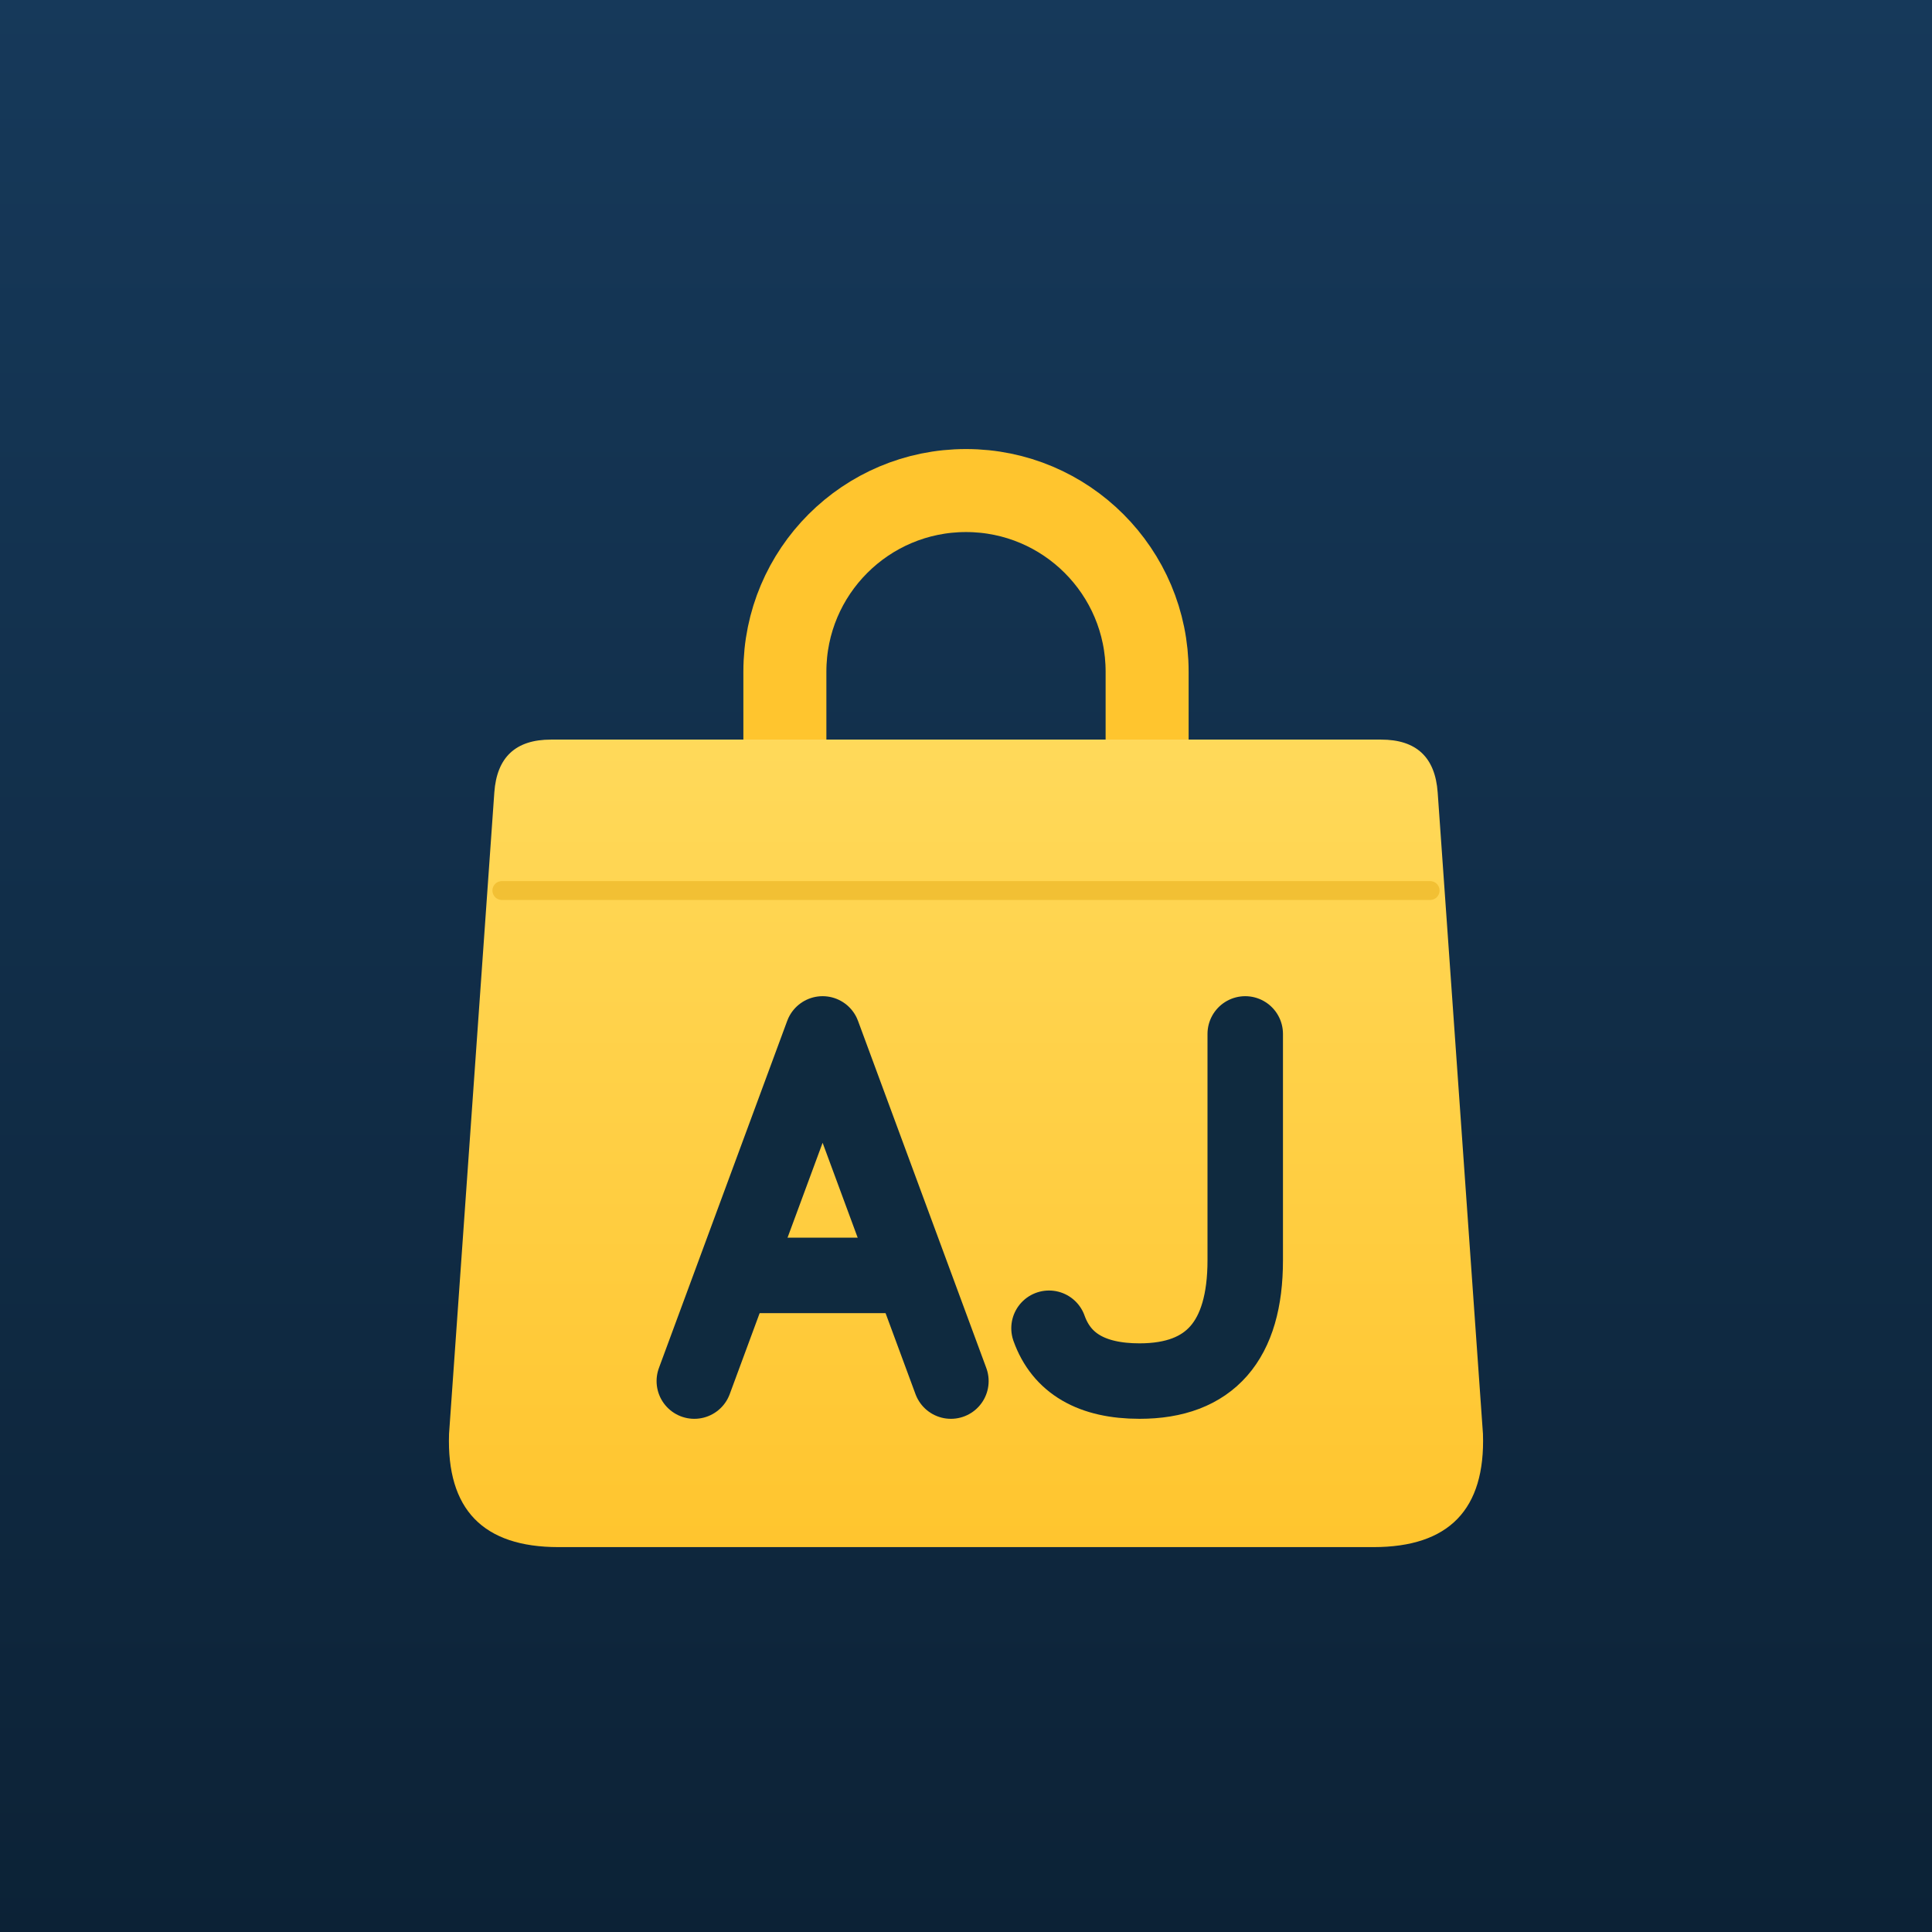
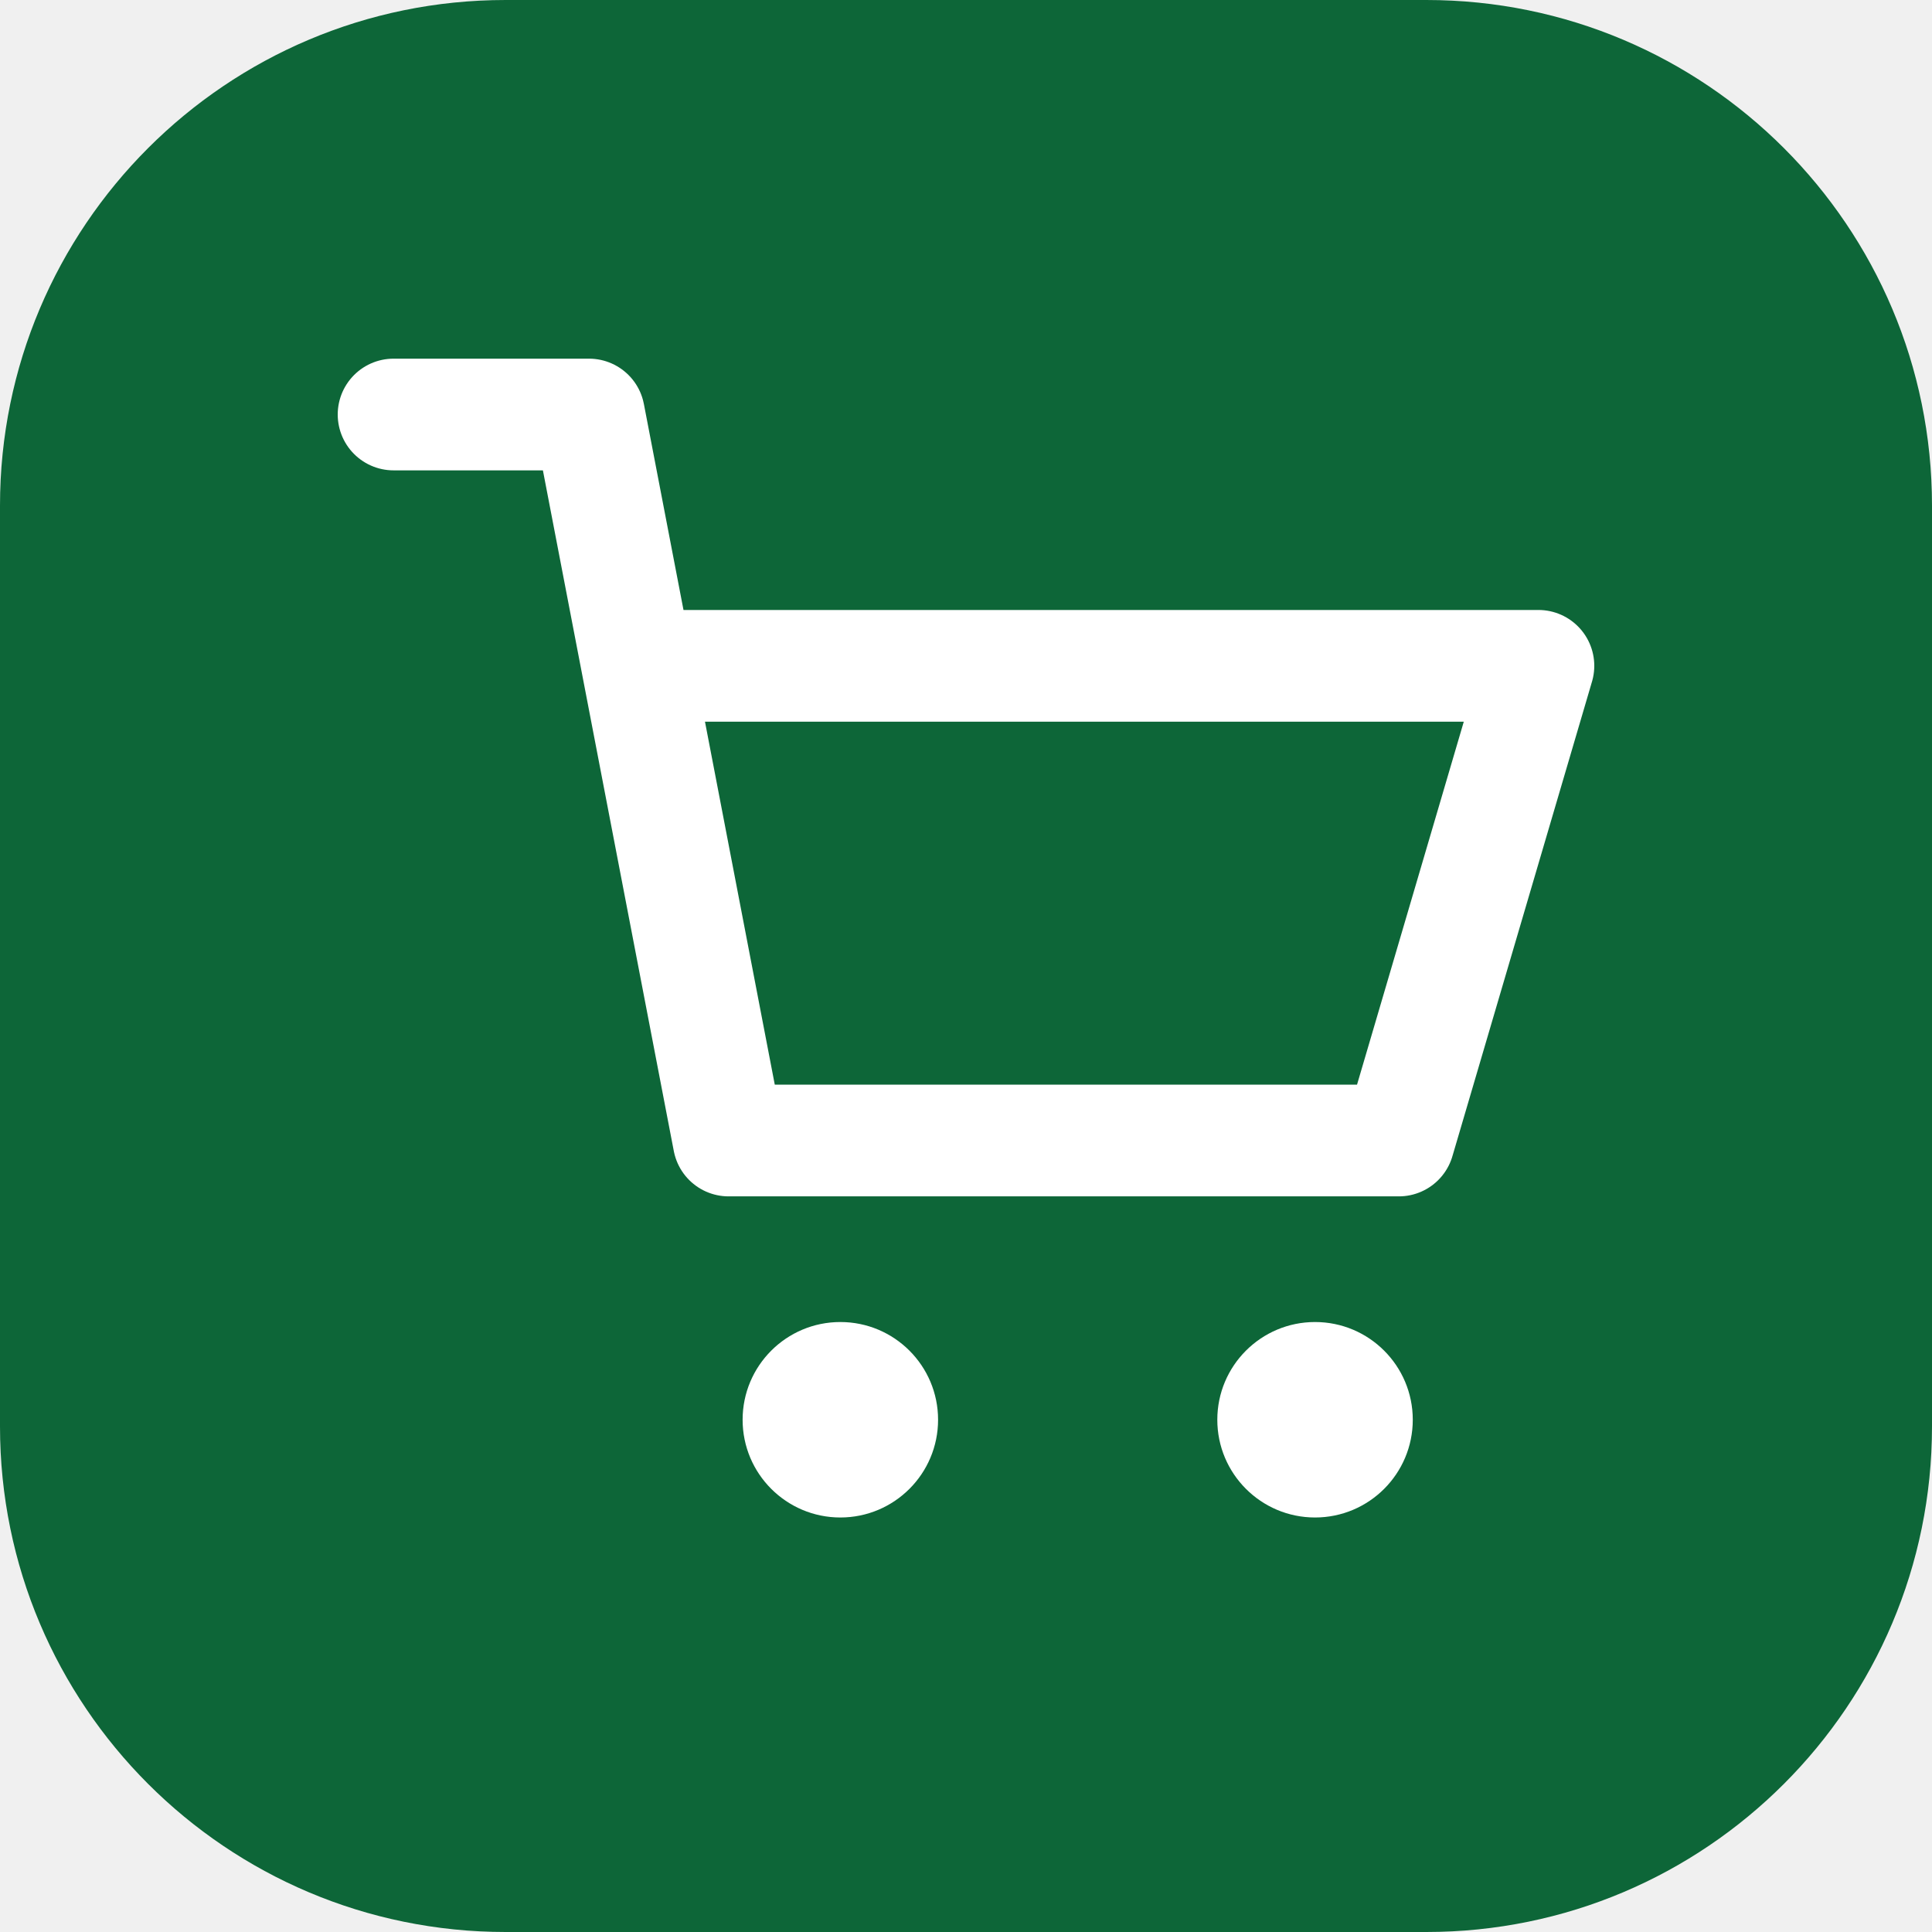
<svg xmlns="http://www.w3.org/2000/svg" viewBox="0 0 512 512" width="512" height="512">
-   <defs>
-     <linearGradient id="bg" x1="0" y1="0" x2="0" y2="1">
-       <stop offset="0" stop-color="#16395A" />
-       <stop offset="1" stop-color="#0C2236" />
-     </linearGradient>
-     <linearGradient id="bag" x1="0" y1="0" x2="0" y2="1">
-       <stop offset="0" stop-color="#FFD95A" />
-       <stop offset="1" stop-color="#FFC52E" />
-     </linearGradient>
-   </defs>
-   <rect width="512" height="512" fill="url(#bg)" />
-   <path d="M208 206 V178 A48 48 0 0 1 304 178 V206" fill="none" stroke="#FFC52E" stroke-width="22" stroke-linecap="round" />
-   <path d="M146 196 H366 Q380 196 381 210 L393 380 Q394 410 364 410 H148 Q118 410 119 380 L131 210 Q132 196 146 196 Z" fill="url(#bag)" />
-   <path d="M133 236 H379" stroke="#E8AE1C" stroke-width="5" stroke-linecap="round" opacity=".55" />
-   <g fill="none" stroke="#0F2A3F" stroke-width="20" stroke-linecap="round" stroke-linejoin="round">
-     <path d="M184 366 L218 274 L252 366" />
-     <path d="M196 338 H240" />
-     <path d="M330 274 V334 Q330 366 302 366 Q283 366 278 352" />
+   <rect width="512" height="512" rx="134" fill="#0D6638" />
+   <g transform="translate(256 256) scale(3.7) translate(-89 -95.5)">
+     <path d="M48 56 H62 L72 108 H120 L130 74 H66" fill="none" stroke="#FFFFFF" stroke-width="8" stroke-linecap="round" stroke-linejoin="round" />
+     <circle cx="80" cy="128" r="7" fill="#FFFFFF" />
+     <circle cx="114" cy="128" r="7" fill="#FFFFFF" />
  </g>
</svg>
